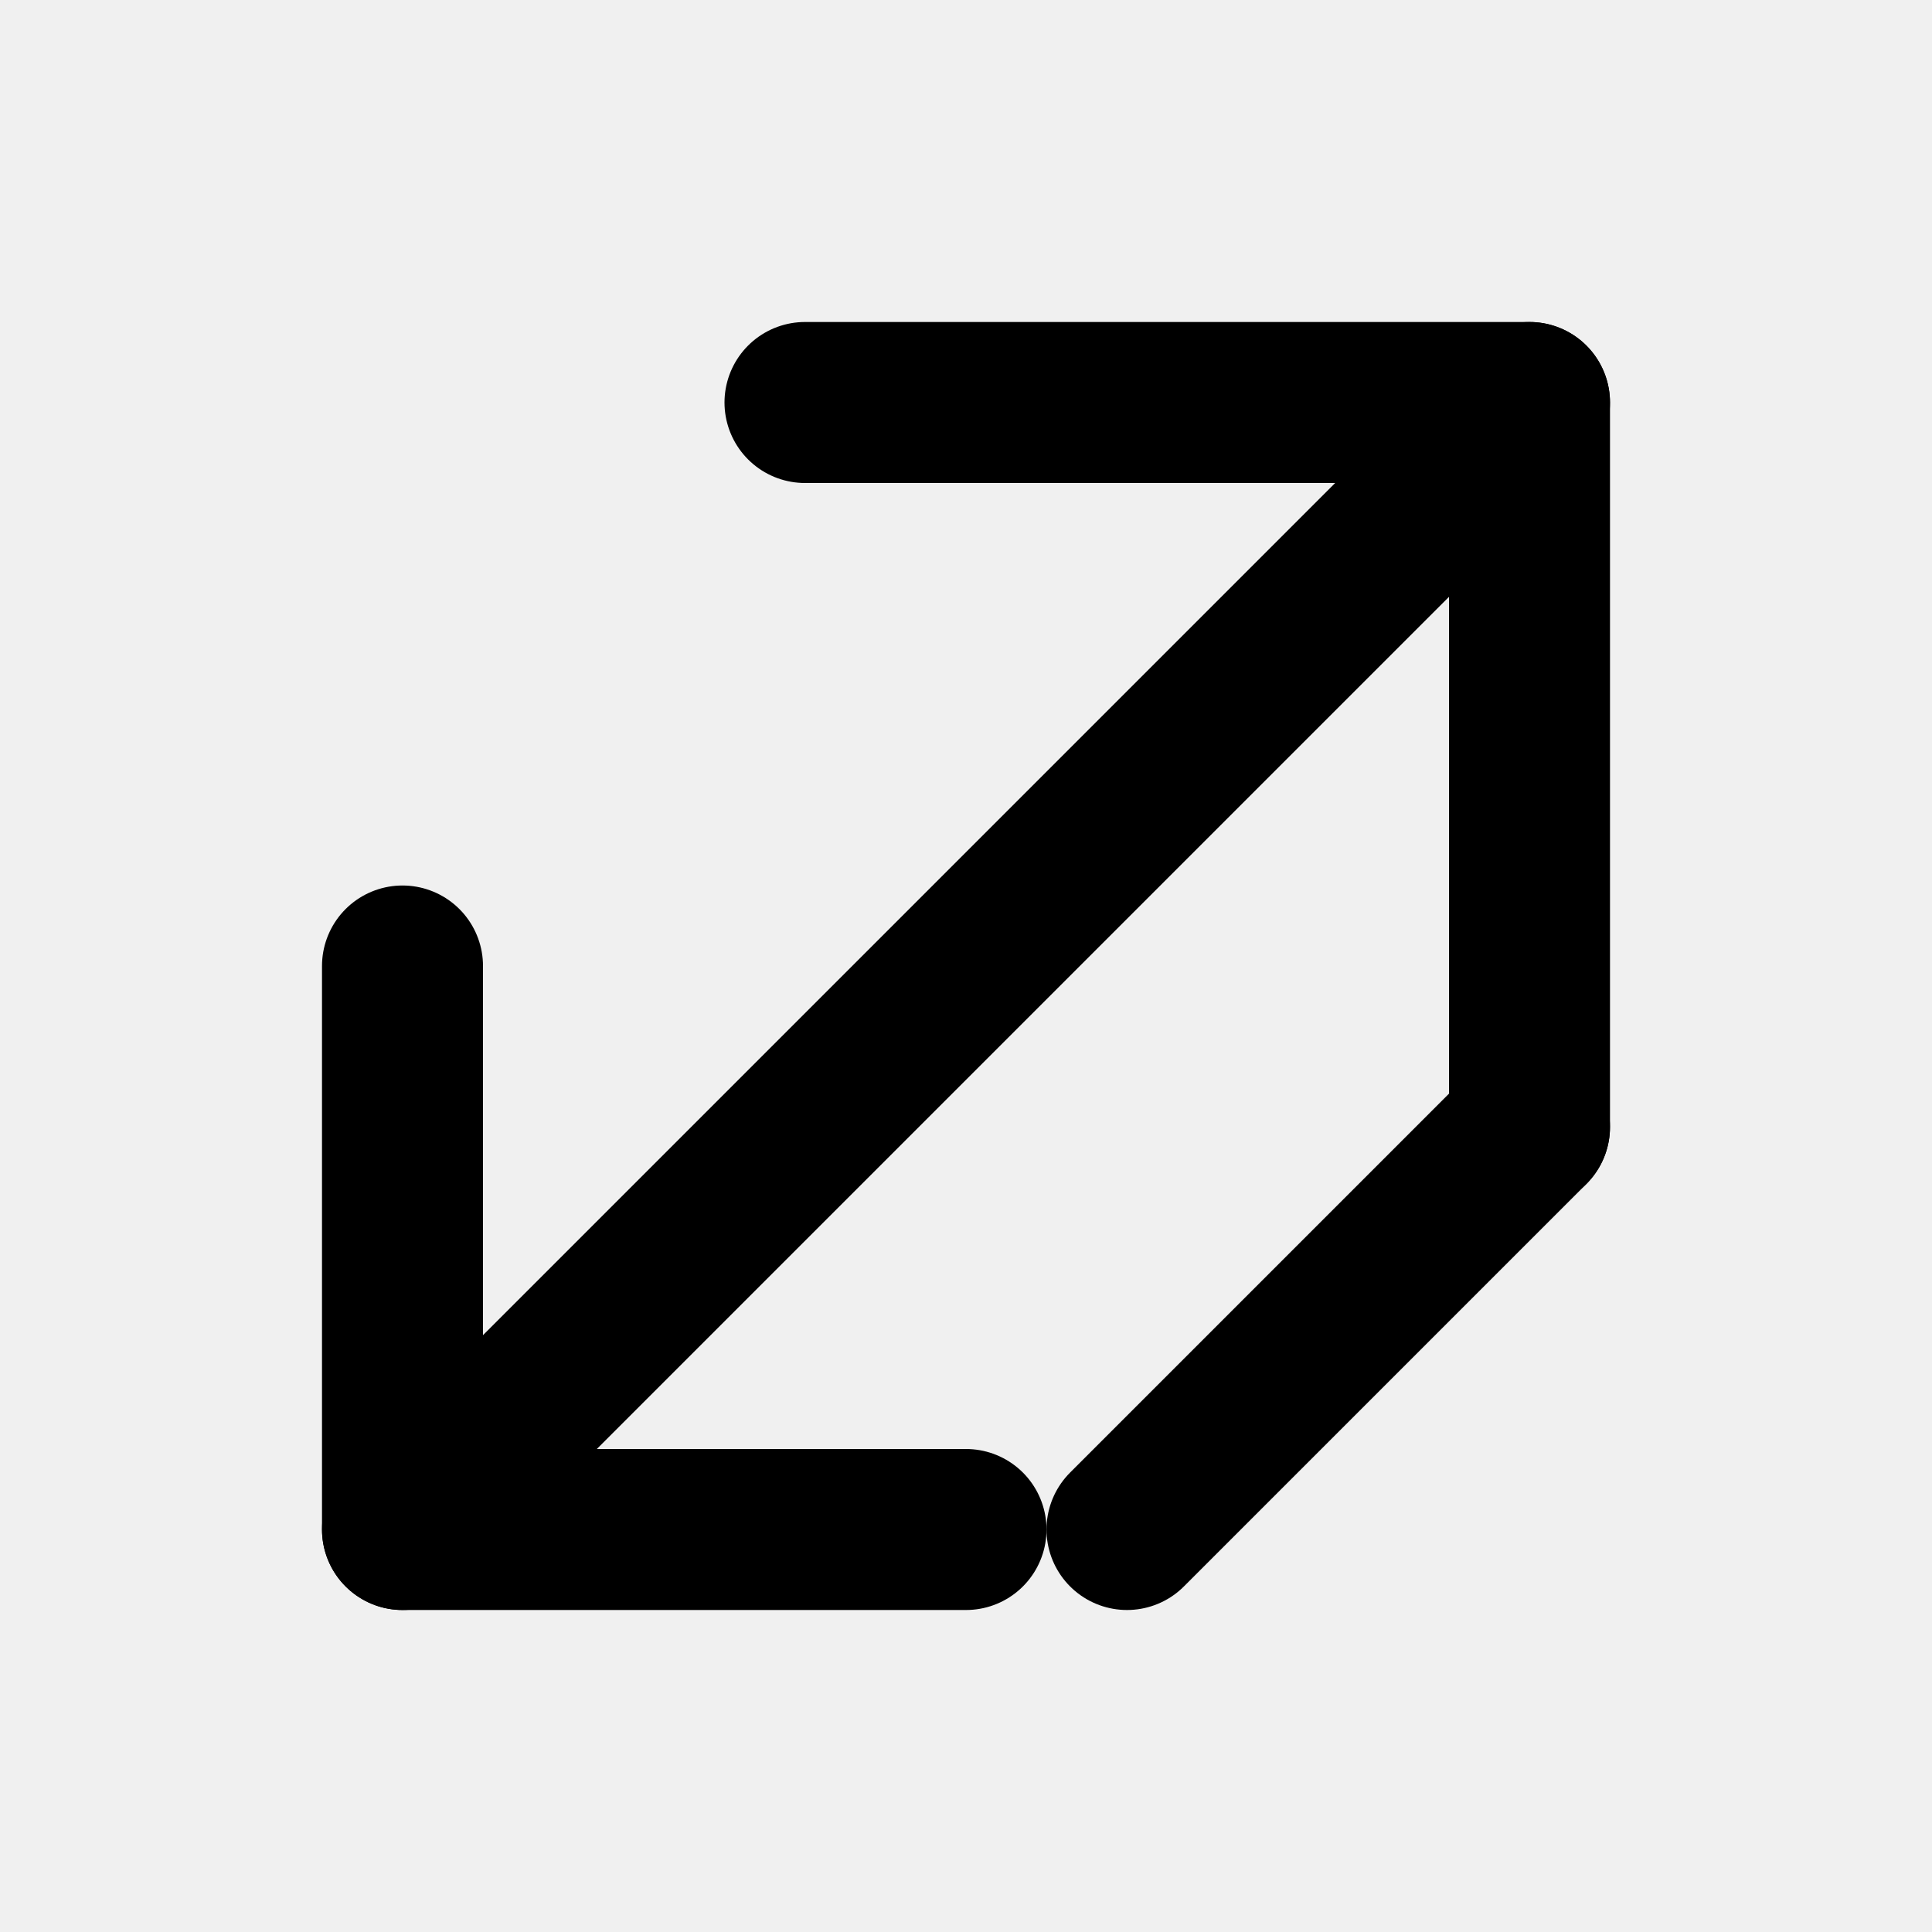
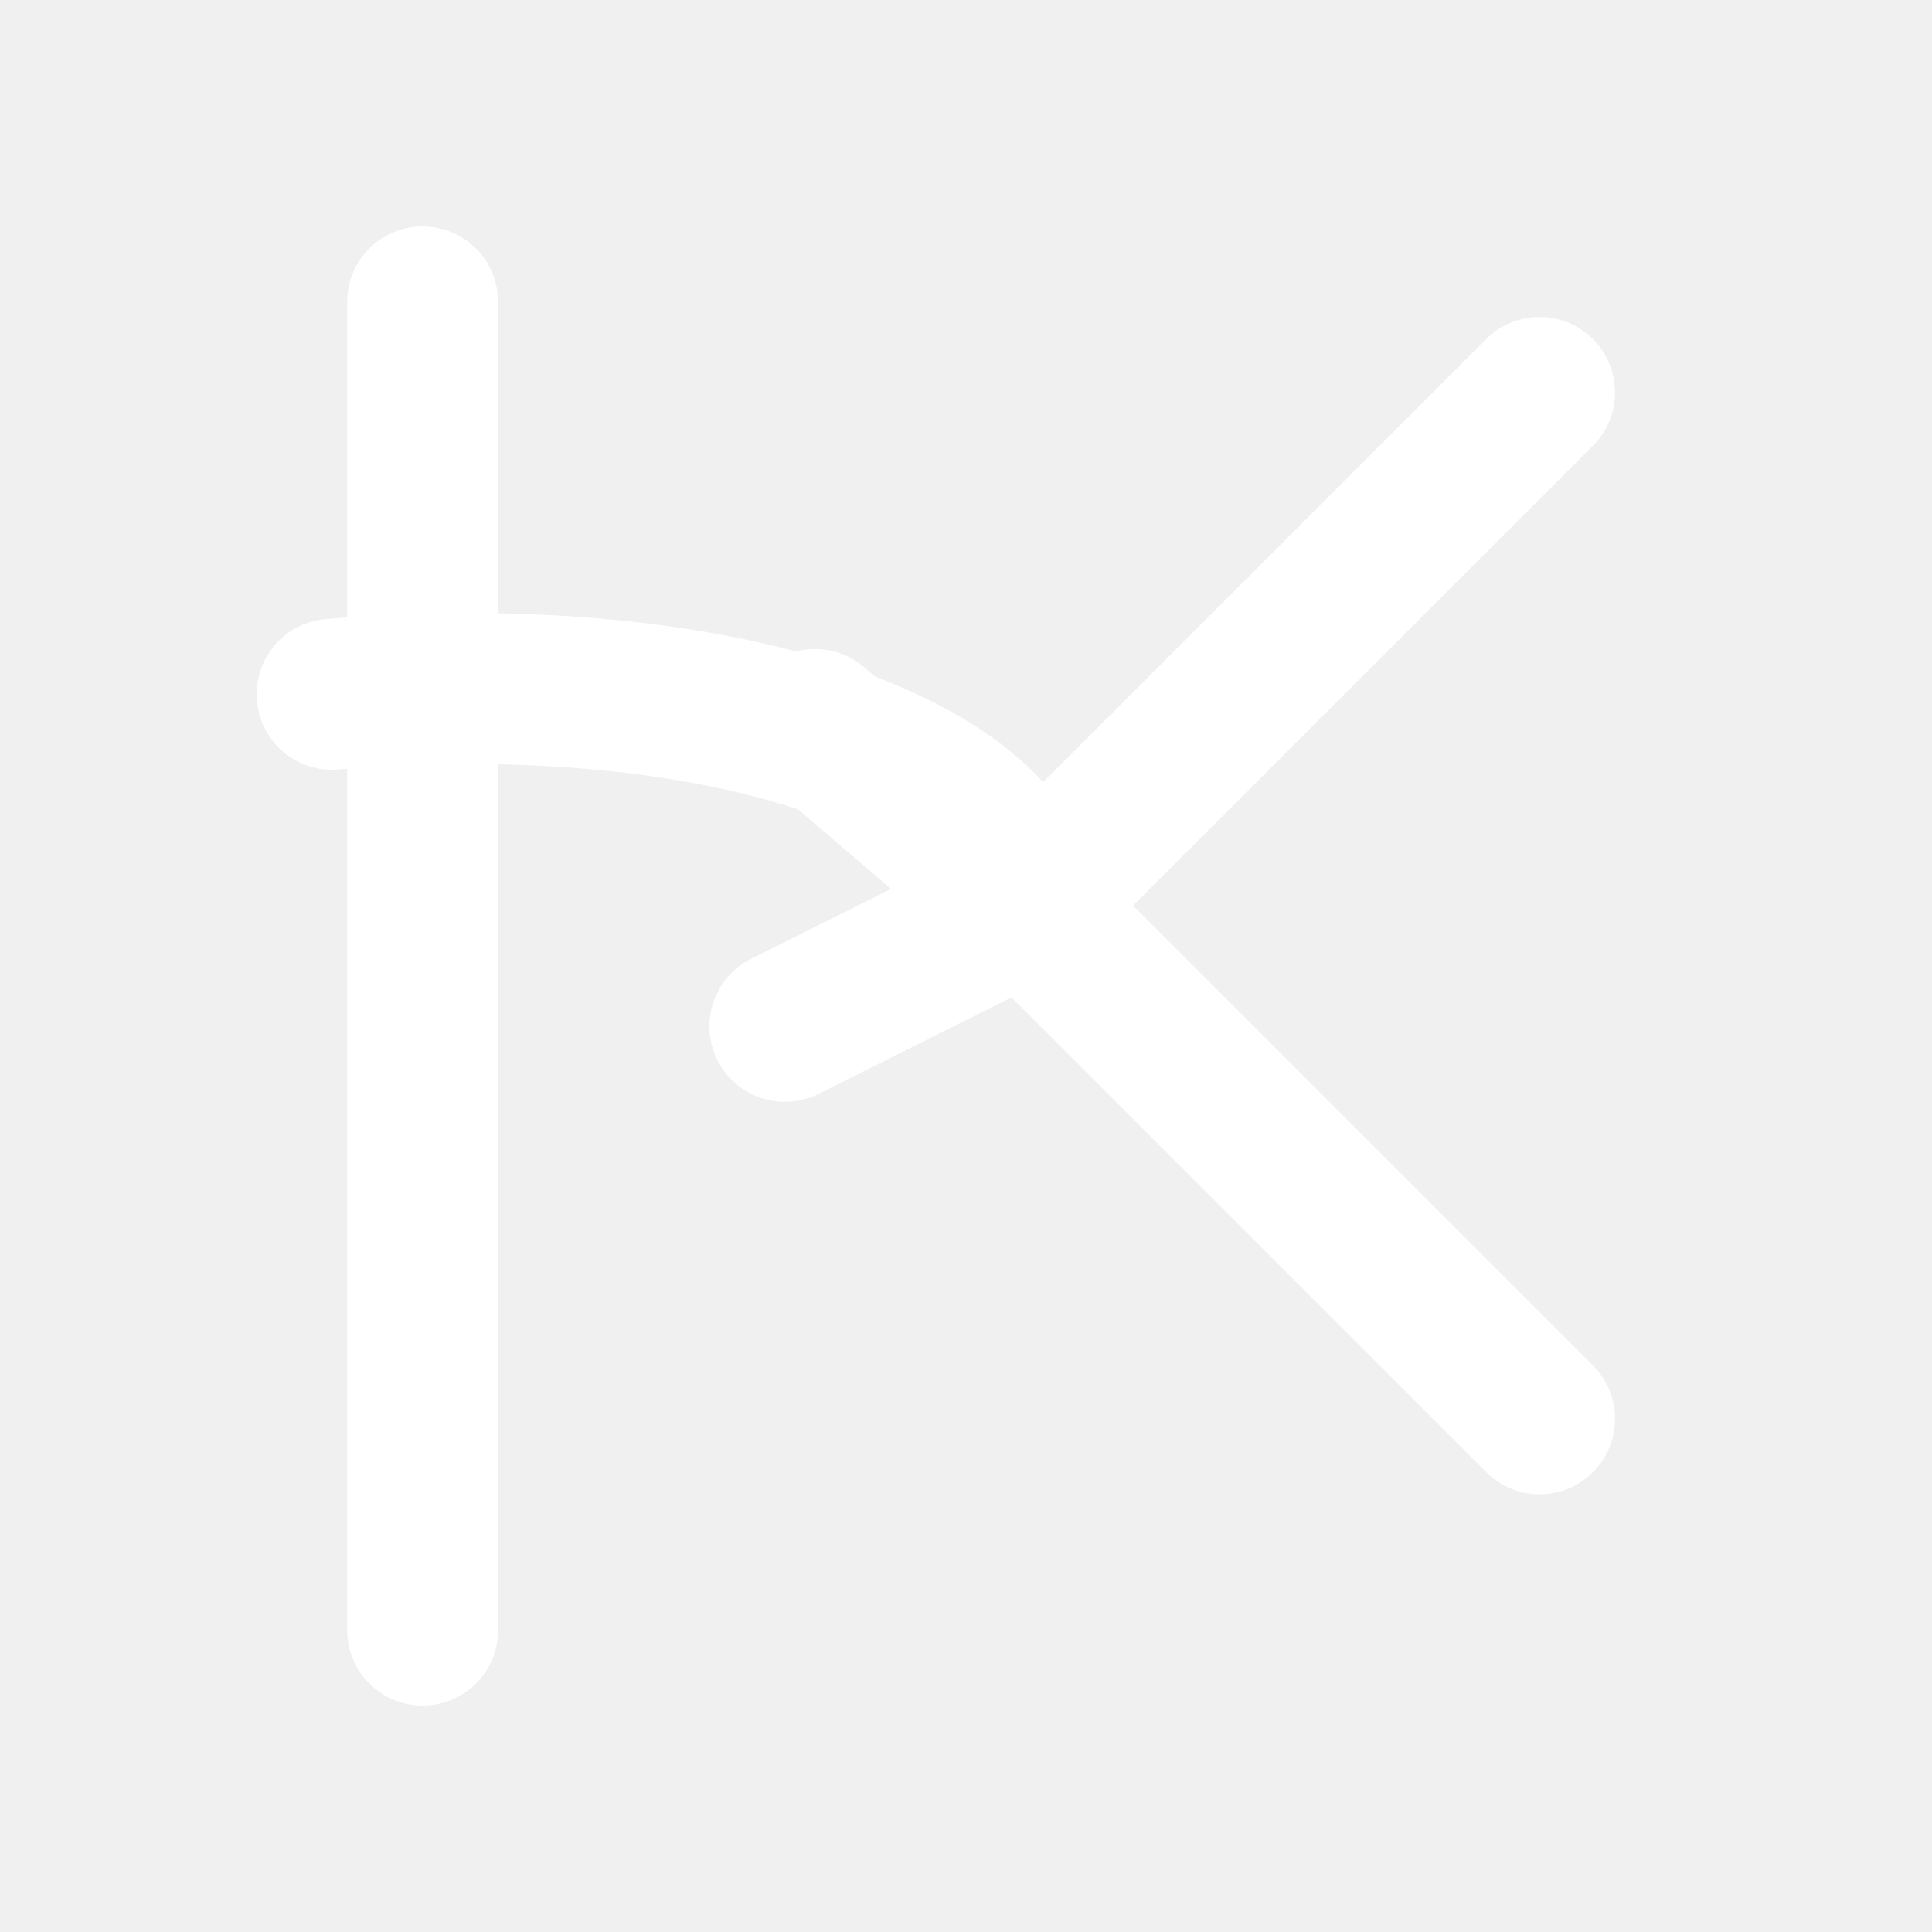
- <svg xmlns="http://www.w3.org/2000/svg" viewBox="0 0 24 24" fill="none" stroke="currentColor" stroke-width="2" stroke-linecap="round" stroke-linejoin="round" aria-hidden="true">
-   <path d="M5 19 19 5" />
-   <path d="M10 5h9v9" />
-   <path d="M5 12v7h7" />
-   <path d="m14 19 5-5" />
+ <svg xmlns="http://www.w3.org/2000/svg" viewBox="0 0 64 64" role="img" aria-label="Ricochet">
+   <g fill="none" stroke="#fff" stroke-width="5" stroke-linecap="round" stroke-linejoin="round">
+     <path d="M14 10v44" />
+     <path d="M51 13 34 30l17 17" />
+     <path d="M11 23c12-1 22 2 23 7" />
+     <path d="m27 24 7 6-8 4" />
+   </g>
</svg>
